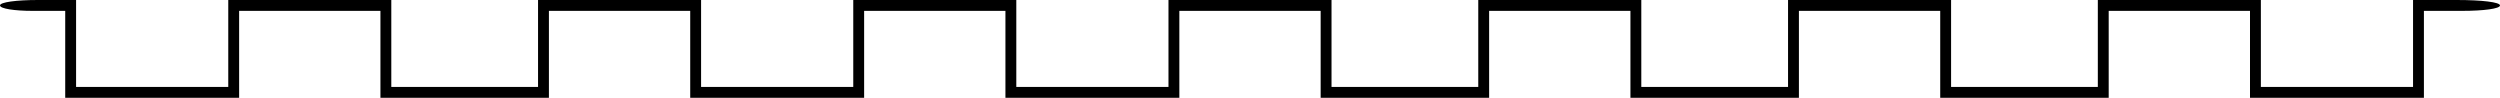
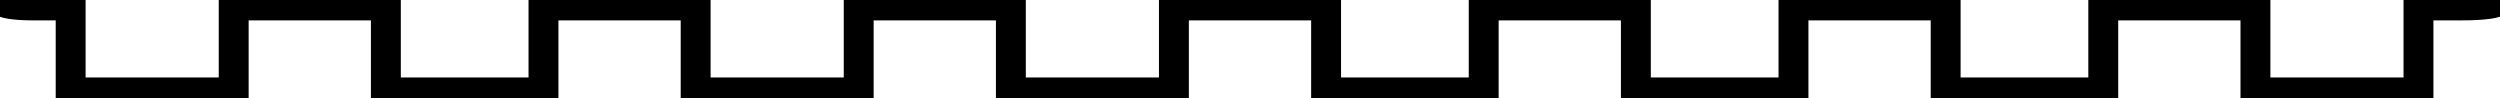
<svg xmlns="http://www.w3.org/2000/svg" version="1.0" width="460pt" height="18pt" viewBox="0 0 460 18" preserveAspectRatio="xMidYMid meet">
-   <g transform="translate(0,18) scale(0.1,-0.1)" fill="#000000" stroke="none">
+   <g transform="translate(0,18) scale(0.1,-0.1)" fill="#000000" stroke="black" stroke-width="35">
    <path d="M0 170 c0 -6 27 -10 60 -10 l60 0 0 -80 0 -80 160 0 160 0 0 80 0 80 130 0 130 0 0 -80 0 -80 155 0 155 0 0 80 0 80 130 0 130 0 0 -80 0 -80 160 0 160 0 0 80 0 80 130 0 130 0 0 -80 0 -80 160 0 160 0 0 80 0 80 130 0 130 0 0 -80 0 -80 155 0 155 0 0 80 0 80 130 0 130 0 0 -80 0 -80 155 0 155 0 0 80 0 80 130 0 130 0 0 -80 0 -80 155 0 155 0 0 80 0 80 130 0 130 0 0 -80 0 -80 160 0 160 0 0 80 0 80 70 0 c40 0 70 4 70 10 0 6 -33 10 -80 10 l-80 0 0 -80 0 -80 -140 0 -140 0 0 80 0 80 -150 0 -150 0 0 -80 0 -80 -135 0 -135 0 0 80 0 80 -150 0 -150 0 0 -80 0 -80 -135 0 -135 0 0 80 0 80 -150 0 -150 0 0 -80 0 -80 -135 0 -135 0 0 80 0 80 -150 0 -150 0 0 -80 0 -80 -140 0 -140 0 0 80 0 80 -150 0 -150 0 0 -80 0 -80 -140 0 -140 0 0 80 0 80 -150 0 -150 0 0 -80 0 -80 -135 0 -135 0 0 80 0 80 -150 0 -150 0 0 -80 0 -80 -140 0 -140 0 0 80 0 80 -70 0 c-40 0 -70 -4 -70 -10z" />
  </g>
</svg>
